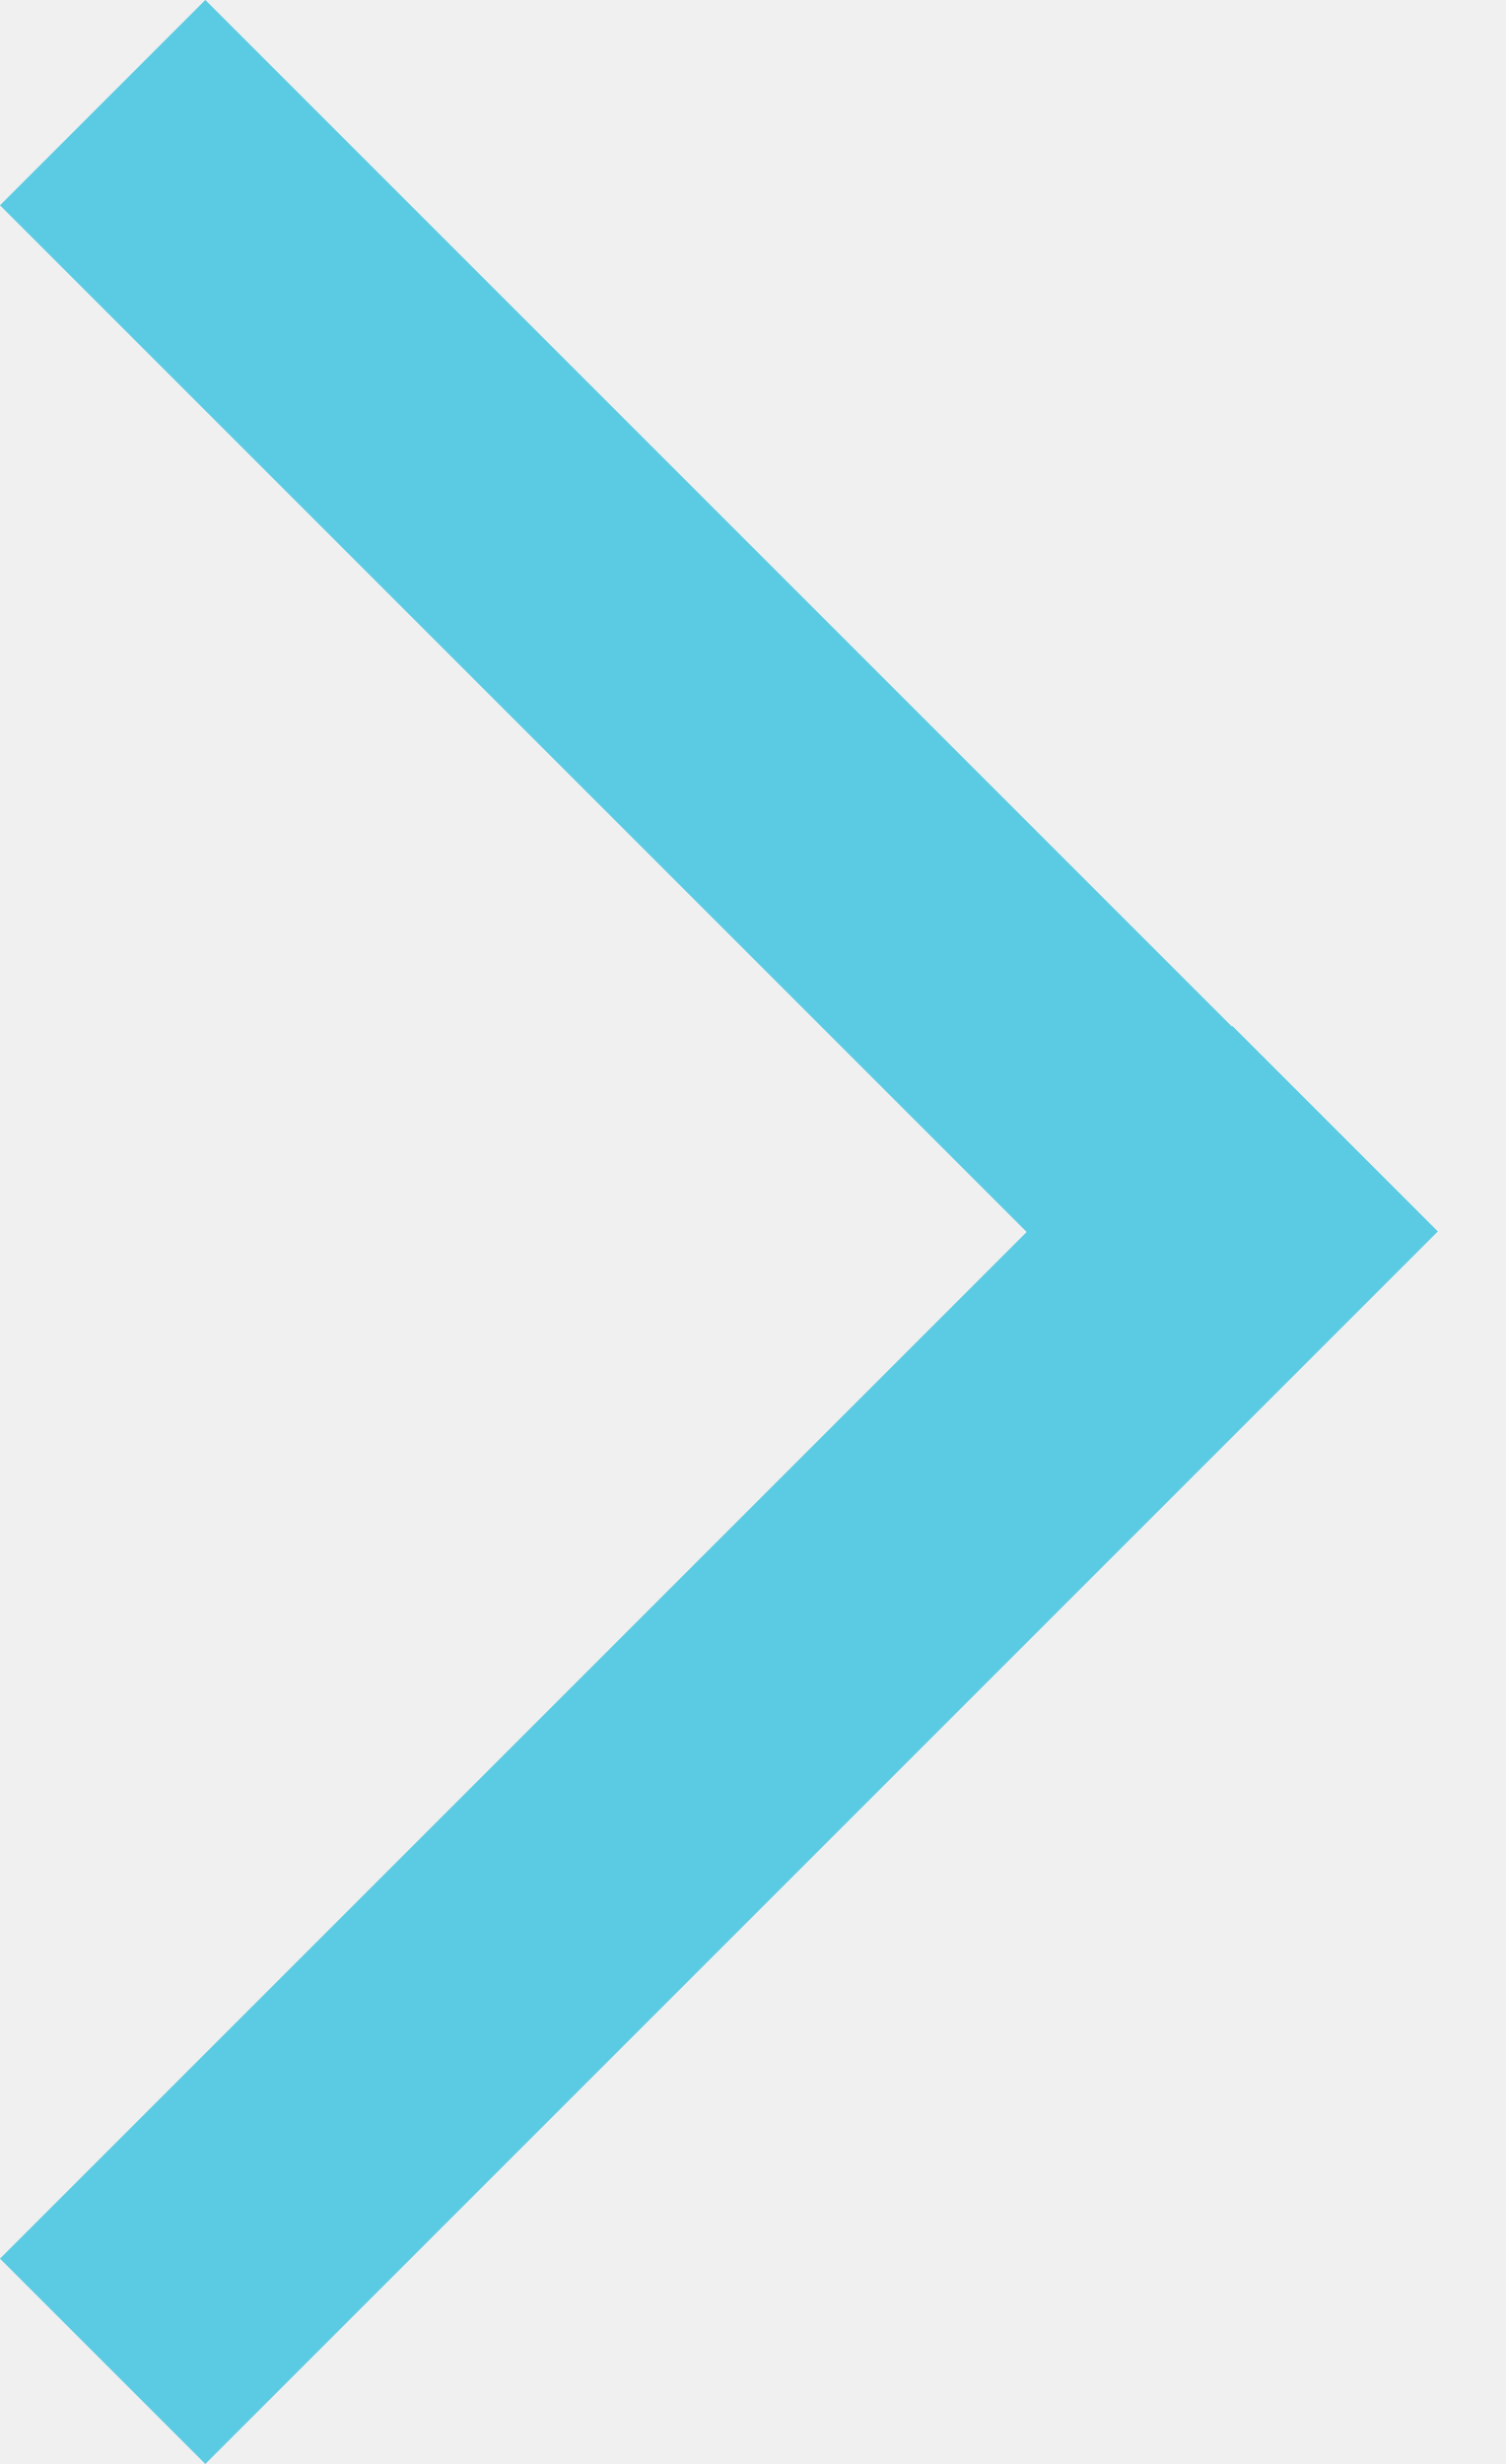
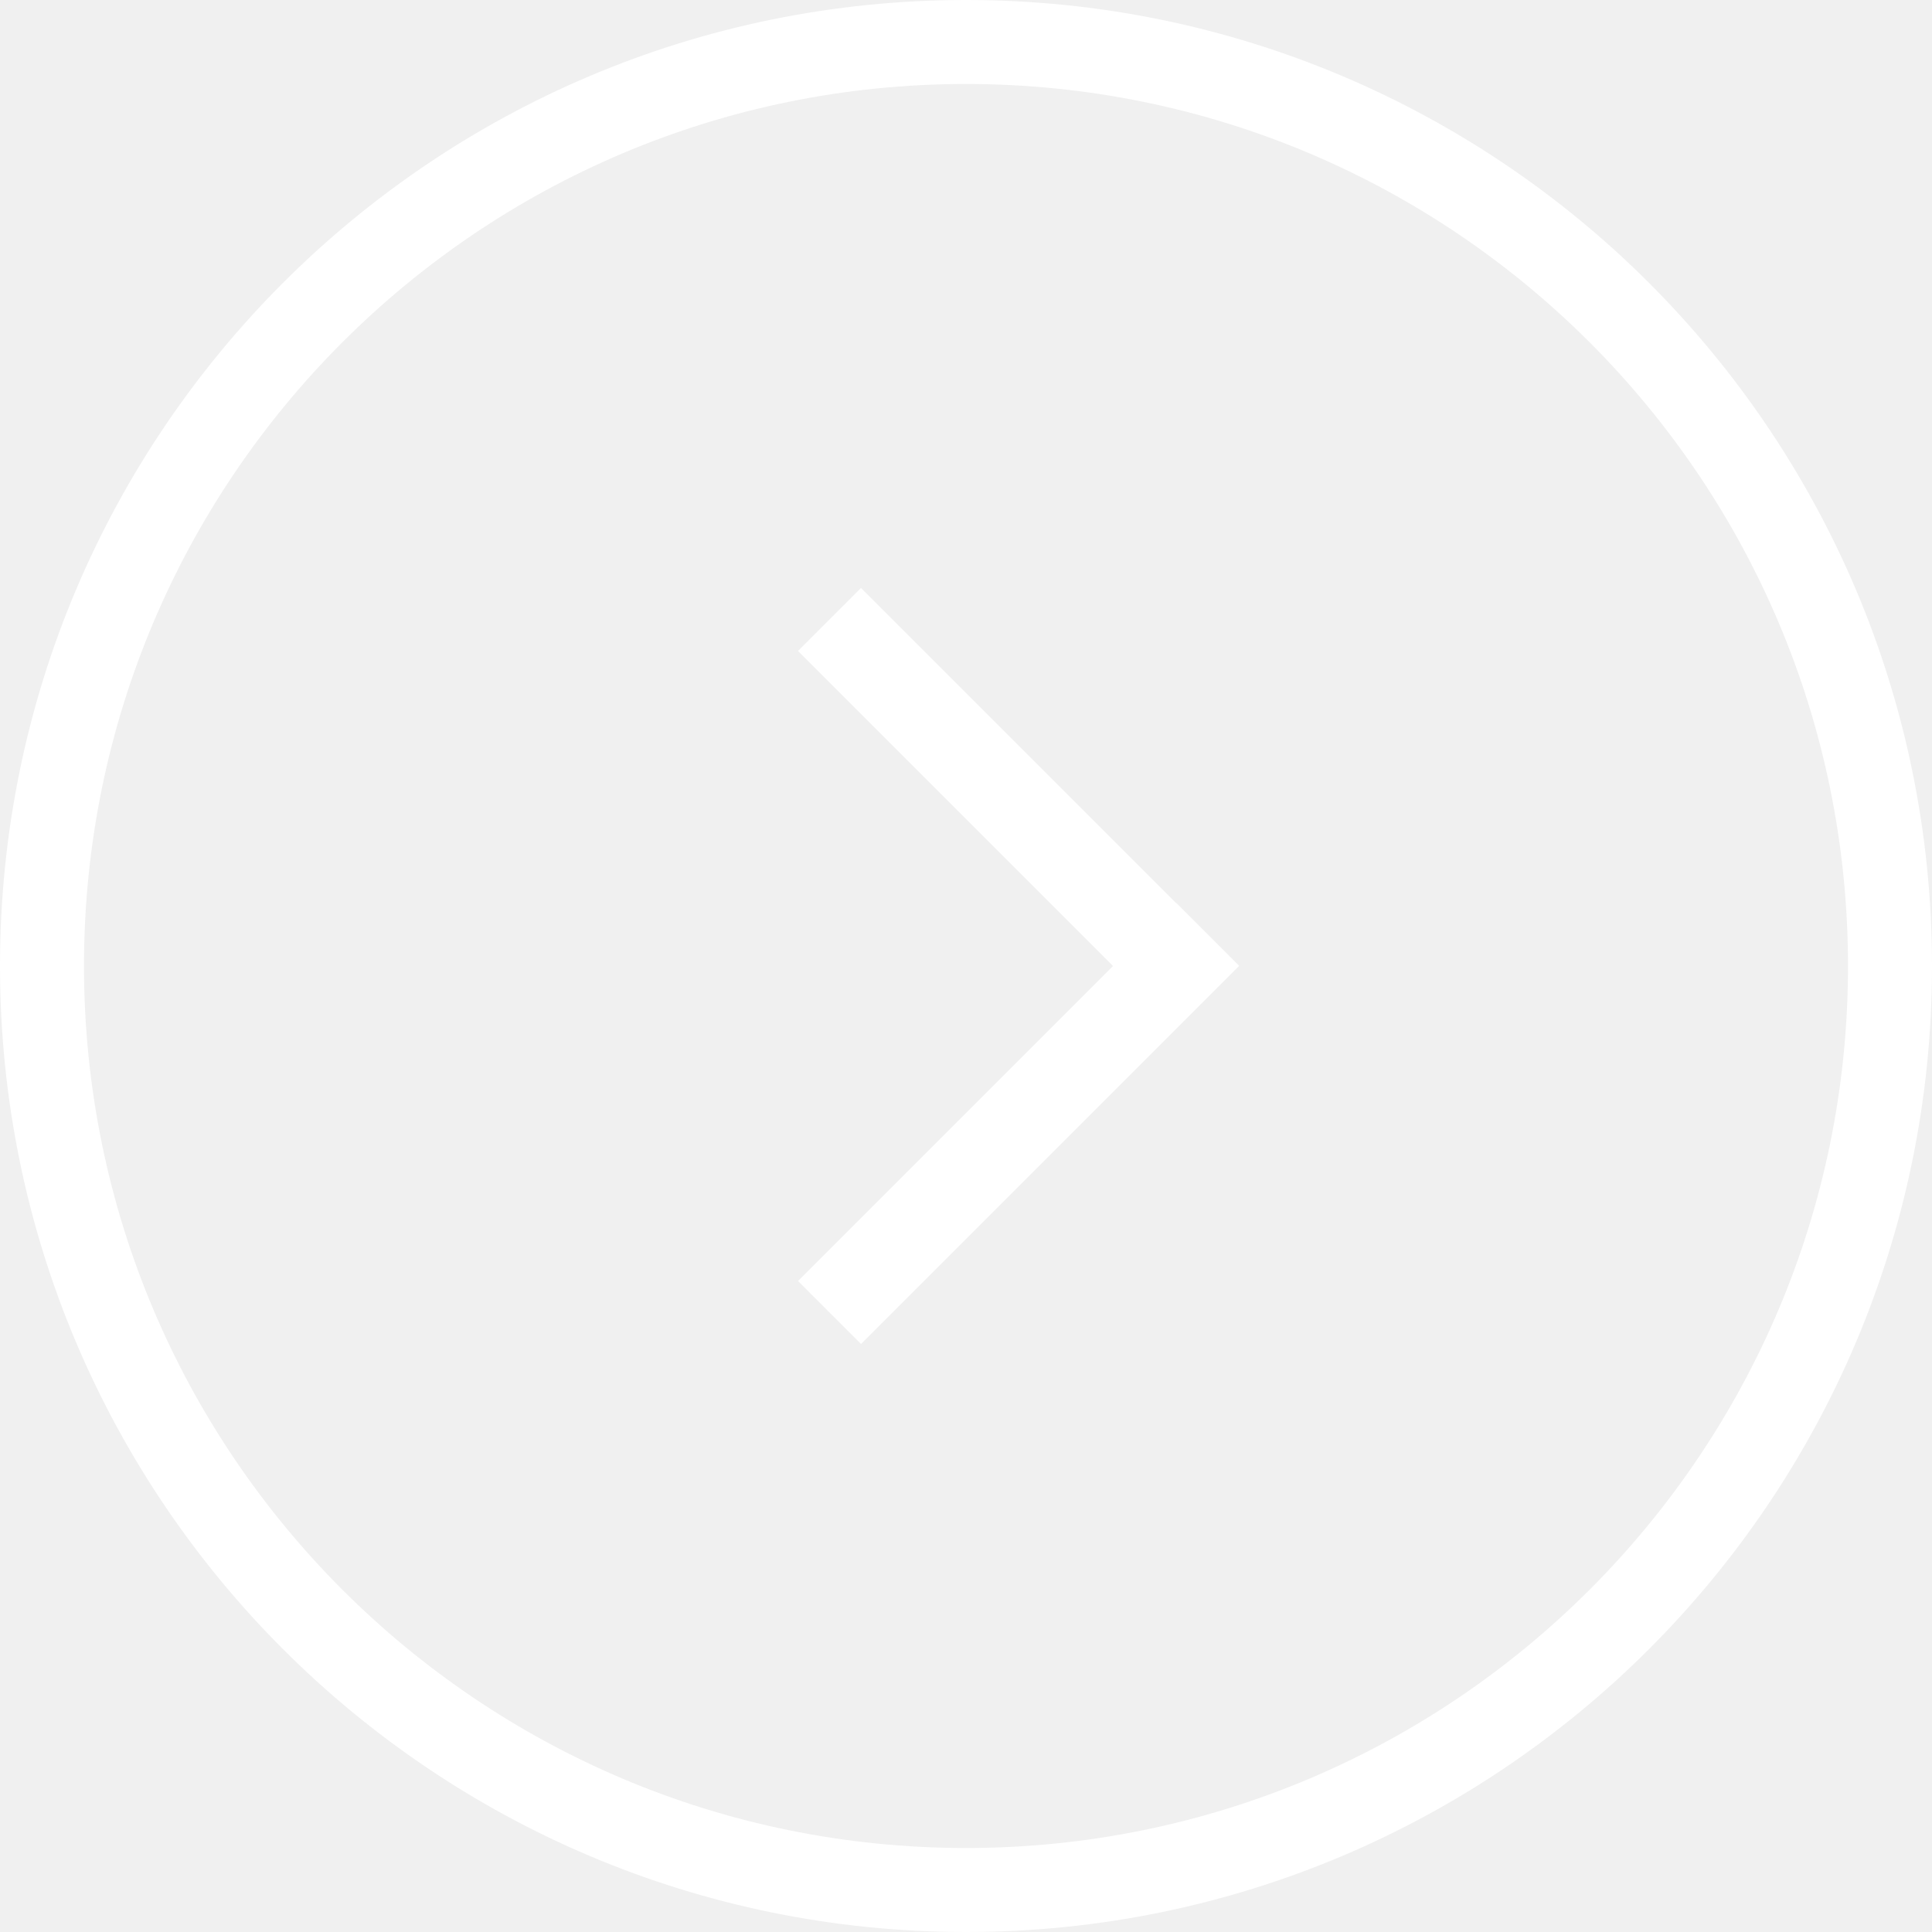
- <svg xmlns="http://www.w3.org/2000/svg" width="11px" height="18px" viewBox="0 0 11 18" version="1.1">
+ <svg xmlns="http://www.w3.org/2000/svg" width="46px" height="46px" viewBox="0 0 46 46" version="1.1">
  <defs />
  <g id="govCMS-Theme" stroke="none" stroke-width="1" fill="none" fill-rule="evenodd">
-     <g id="DESKTOP-01-A-HOMEPAGE-v3" transform="translate(-439, -232)" fill="#5BCBE3">
-       <g id="Hero-Image" transform="translate(0, 222)">
-         <g id="Panel-v2" transform="translate(240, 0)">
-           <g id="Navigation" transform="translate(70, 0)">
-             <path d="M134.252,21.248 L126.752,13.748 L125.252,15.248 L134.256,24.252 L135.756,22.752 L135.752,22.748 L143.252,15.248 L141.752,13.748 L134.252,21.248 Z" id="Next" transform="translate(134.2518, 19) rotate(-90) translate(-134.2518, -19) " />
+     <g id="DESKTOP-01-A-HOMEPAGE-COMPONENTS" transform="translate(-751, -425)">
+       <g id="Hero-Image" transform="translate(0, 228)">
+         <g id="MSG" transform="translate(240, 0)">
+           <g id="Next" transform="translate(534, 220) rotate(-90) translate(-534, -220) translate(512, 198)">
+             <circle id="Oval-9" stroke="#FFFFFF" stroke-width="2" cx="22" cy="22" r="22" />
+             <path d="M22,25.5 L14.5,18 L13,19.5 L22.004,28.504 L23.504,27.004 L23.5,27 L31,19.5 L29.5,18 L22,25.5 Z" id="Rectangle-2-Copy-2" fill="#FFFFFF" />
          </g>
        </g>
      </g>
    </g>
  </g>
</svg>
